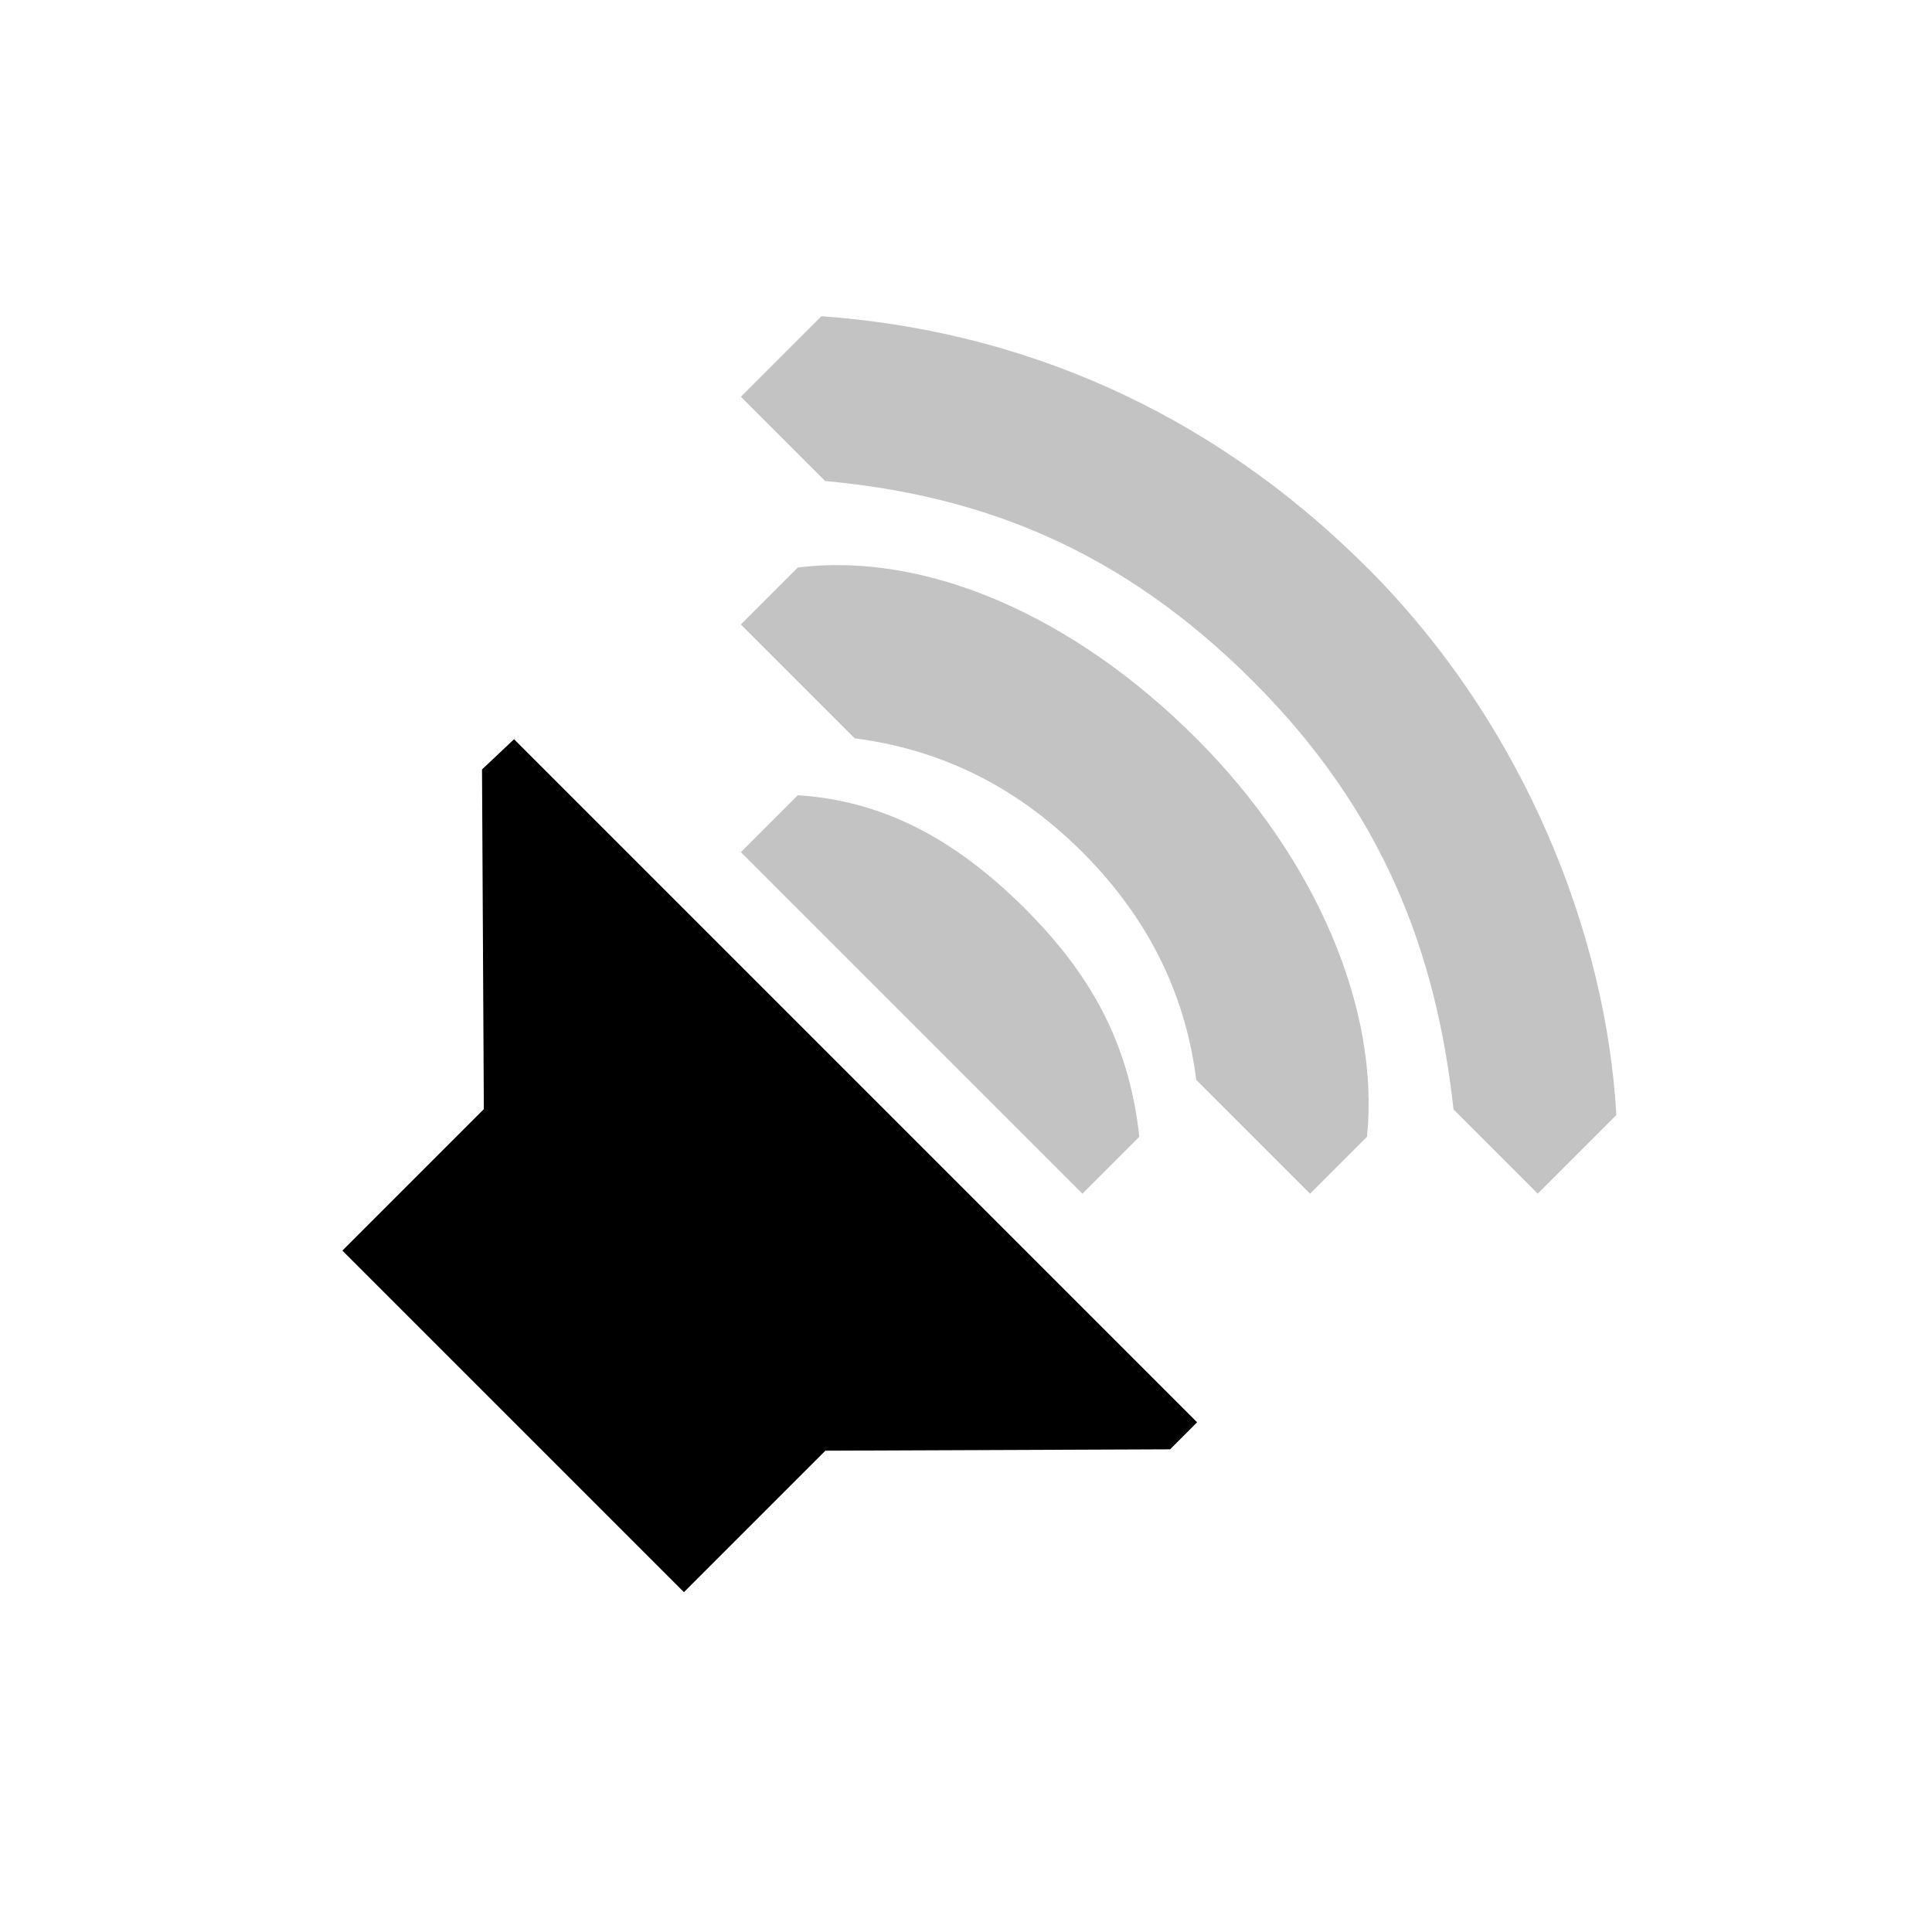
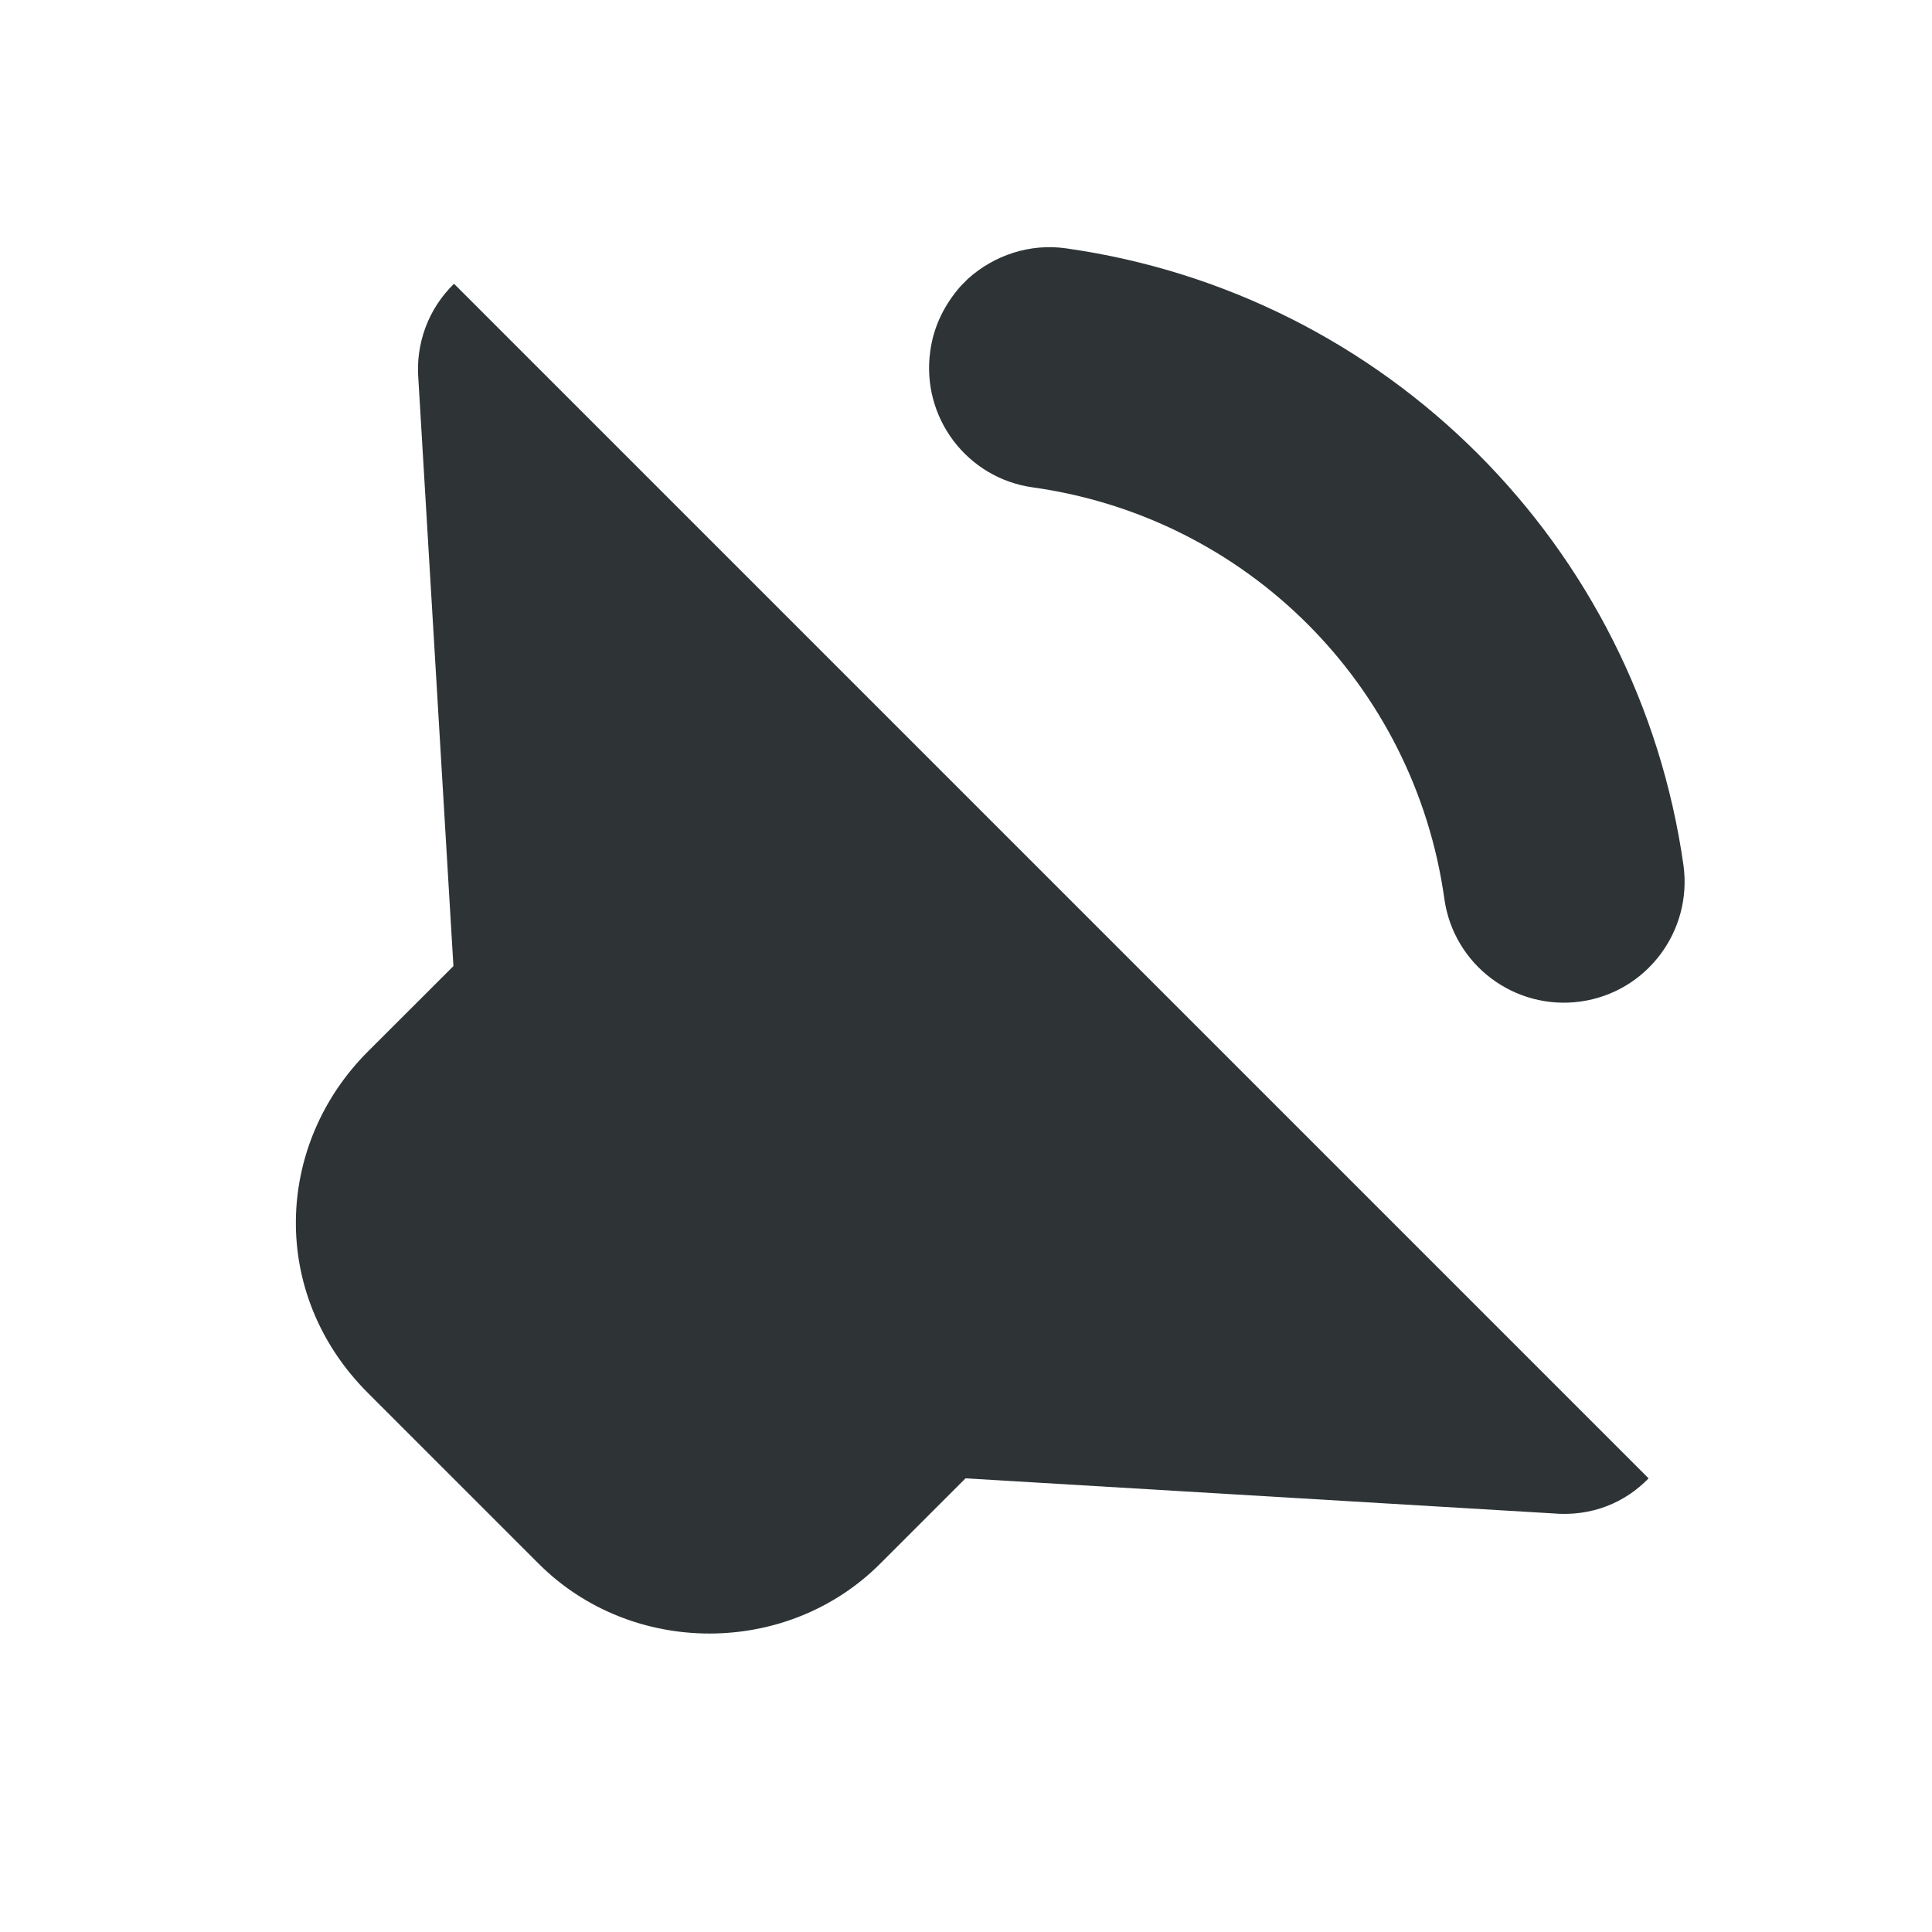
- <svg xmlns="http://www.w3.org/2000/svg" width="48" height="48" version="1.0">
-   <defs>
-     <linearGradient id="c">
-       <stop style="stop-color:#555753;stop-opacity:1" offset="0" />
-       <stop offset="1" style="stop-color:#eeeeec;stop-opacity:1" />
-     </linearGradient>
-     <linearGradient id="b">
-       <stop offset="0" style="stop-color:#2e3436;stop-opacity:1" />
-       <stop style="stop-color:#eeeeec;stop-opacity:1" offset="1" />
-     </linearGradient>
-     <linearGradient id="a">
-       <stop style="stop-color:#babdb6;stop-opacity:1" offset="0" />
-       <stop offset="1" style="stop-color:#eeeeec;stop-opacity:1" />
-     </linearGradient>
-   </defs>
-   <g style="display:inline;stroke-width:.5">
-     <path d="M41 202h2.485l2.968-3 .547.016v12h-.475L43.485 208H41Z" style="color:#bebebe;display:inline;overflow:visible;visibility:visible;fill:#000;fill-opacity:1;fill-rule:nonzero;stroke:none;stroke-width:.5;marker:none" transform="rotate(-45 -404.912 306.25) scale(2)" />
-     <path style="color:#bebebe;display:inline;overflow:visible;visibility:visible;opacity:.1;fill:none;stroke:none;stroke-width:.5;marker:none" d="M41 197h16v16H41z" transform="rotate(-45 -404.912 306.25) scale(2)" />
-     <path style="color:#000;display:inline;overflow:visible;visibility:visible;fill:#000;fill-opacity:.235;fill-rule:nonzero;stroke:none;stroke-width:1.164;stroke-linecap:butt;stroke-linejoin:miter;stroke-miterlimit:4;stroke-dasharray:none;stroke-dashoffset:0;stroke-opacity:1;marker:none;enable-background:accumulate;font-variant-east_asian:normal;opacity:1;vector-effect:none" d="M56 205c0-2.814-1-5.172-2.585-7H52v1.48c1.265 1.52 2 3.22 2 5.52 0 2.3-.78 4-2 5.52V212h1.381c1.466-1.64 2.62-4.186 2.62-7z" transform="rotate(-45 -404.912 306.25) scale(2)" />
-     <path style="color:#000;display:inline;overflow:visible;visibility:visible;fill:#000;fill-opacity:.235;fill-rule:nonzero;stroke:none;stroke-width:1.164;stroke-linecap:butt;stroke-linejoin:miter;stroke-miterlimit:4;stroke-dasharray:none;stroke-dashoffset:0;stroke-opacity:1;marker:none;enable-background:accumulate;font-variant-east_asian:normal;opacity:1;vector-effect:none" d="M53 205c0-2.166-.739-4.02-2-5h-1v2c.607.789 1 1.76 1 3 0 1.241-.393 2.22-1 3v2h1c1.223-.995 2-2.873 2-5z" transform="rotate(-45 -404.912 306.25) scale(2)" />
-     <path style="color:#000;font-style:normal;font-variant:normal;font-weight:400;font-stretch:normal;font-size:medium;line-height:normal;font-family:Sans;-inkscape-font-specification:Sans;text-indent:0;text-align:start;text-decoration:none;text-decoration-line:none;letter-spacing:normal;word-spacing:normal;text-transform:none;writing-mode:lr-tb;direction:ltr;baseline-shift:baseline;text-anchor:start;display:inline;overflow:visible;visibility:visible;fill:#000;fill-opacity:.235;stroke:none;stroke-width:1.164;marker:none;enable-background:accumulate;font-variant-east_asian:normal;opacity:1;vector-effect:none;stroke-linecap:butt;stroke-linejoin:miter;stroke-miterlimit:4;stroke-dasharray:none;stroke-dashoffset:0;stroke-opacity:1" d="M50 205c0-1.257-.311-2.216-1-3h-1v6h1c.672-.837 1-1.742 1-3z" transform="rotate(-45 -404.912 306.25) scale(2)" />
-   </g>
+ <svg xmlns="http://www.w3.org/2000/svg" height="16px" viewBox="0 0 16 16" width="16px" version="1.1" id="svg4">
+   <defs id="defs8" />
+   <path d="M 3.76,2.35 C 3.547,2.557 3.44,2.847 3.465,3.143 L 3.755,8.001 3.047,8.708 c -0.773,0.773 -0.818,2.011 0,2.828 l 1.414,1.414 c 0.771,0.771 2.058,0.771 2.828,0 l 0.707,-0.707 4.859,0.29 c 0.329,0.03 0.605,-0.091 0.798,-0.29 z M 7.959,2.366 C 7.826,2.516 7.732,2.698 7.704,2.908 7.627,3.455 8.008,3.963 8.558,4.037 c 1.768,0.249 3.154,1.635 3.403,3.403 0.075,0.55 0.583,0.931 1.13,0.854 0.547,-0.077 0.925,-0.583 0.851,-1.127 C 13.754,5.841 13.14,4.659 12.24,3.759 11.339,2.858 10.157,2.245 8.831,2.057 8.528,2.013 8.232,2.115 8.017,2.308 7.997,2.328 7.978,2.347 7.956,2.369 Z m 0,0" fill="#2e3436" id="path2" />
</svg>
